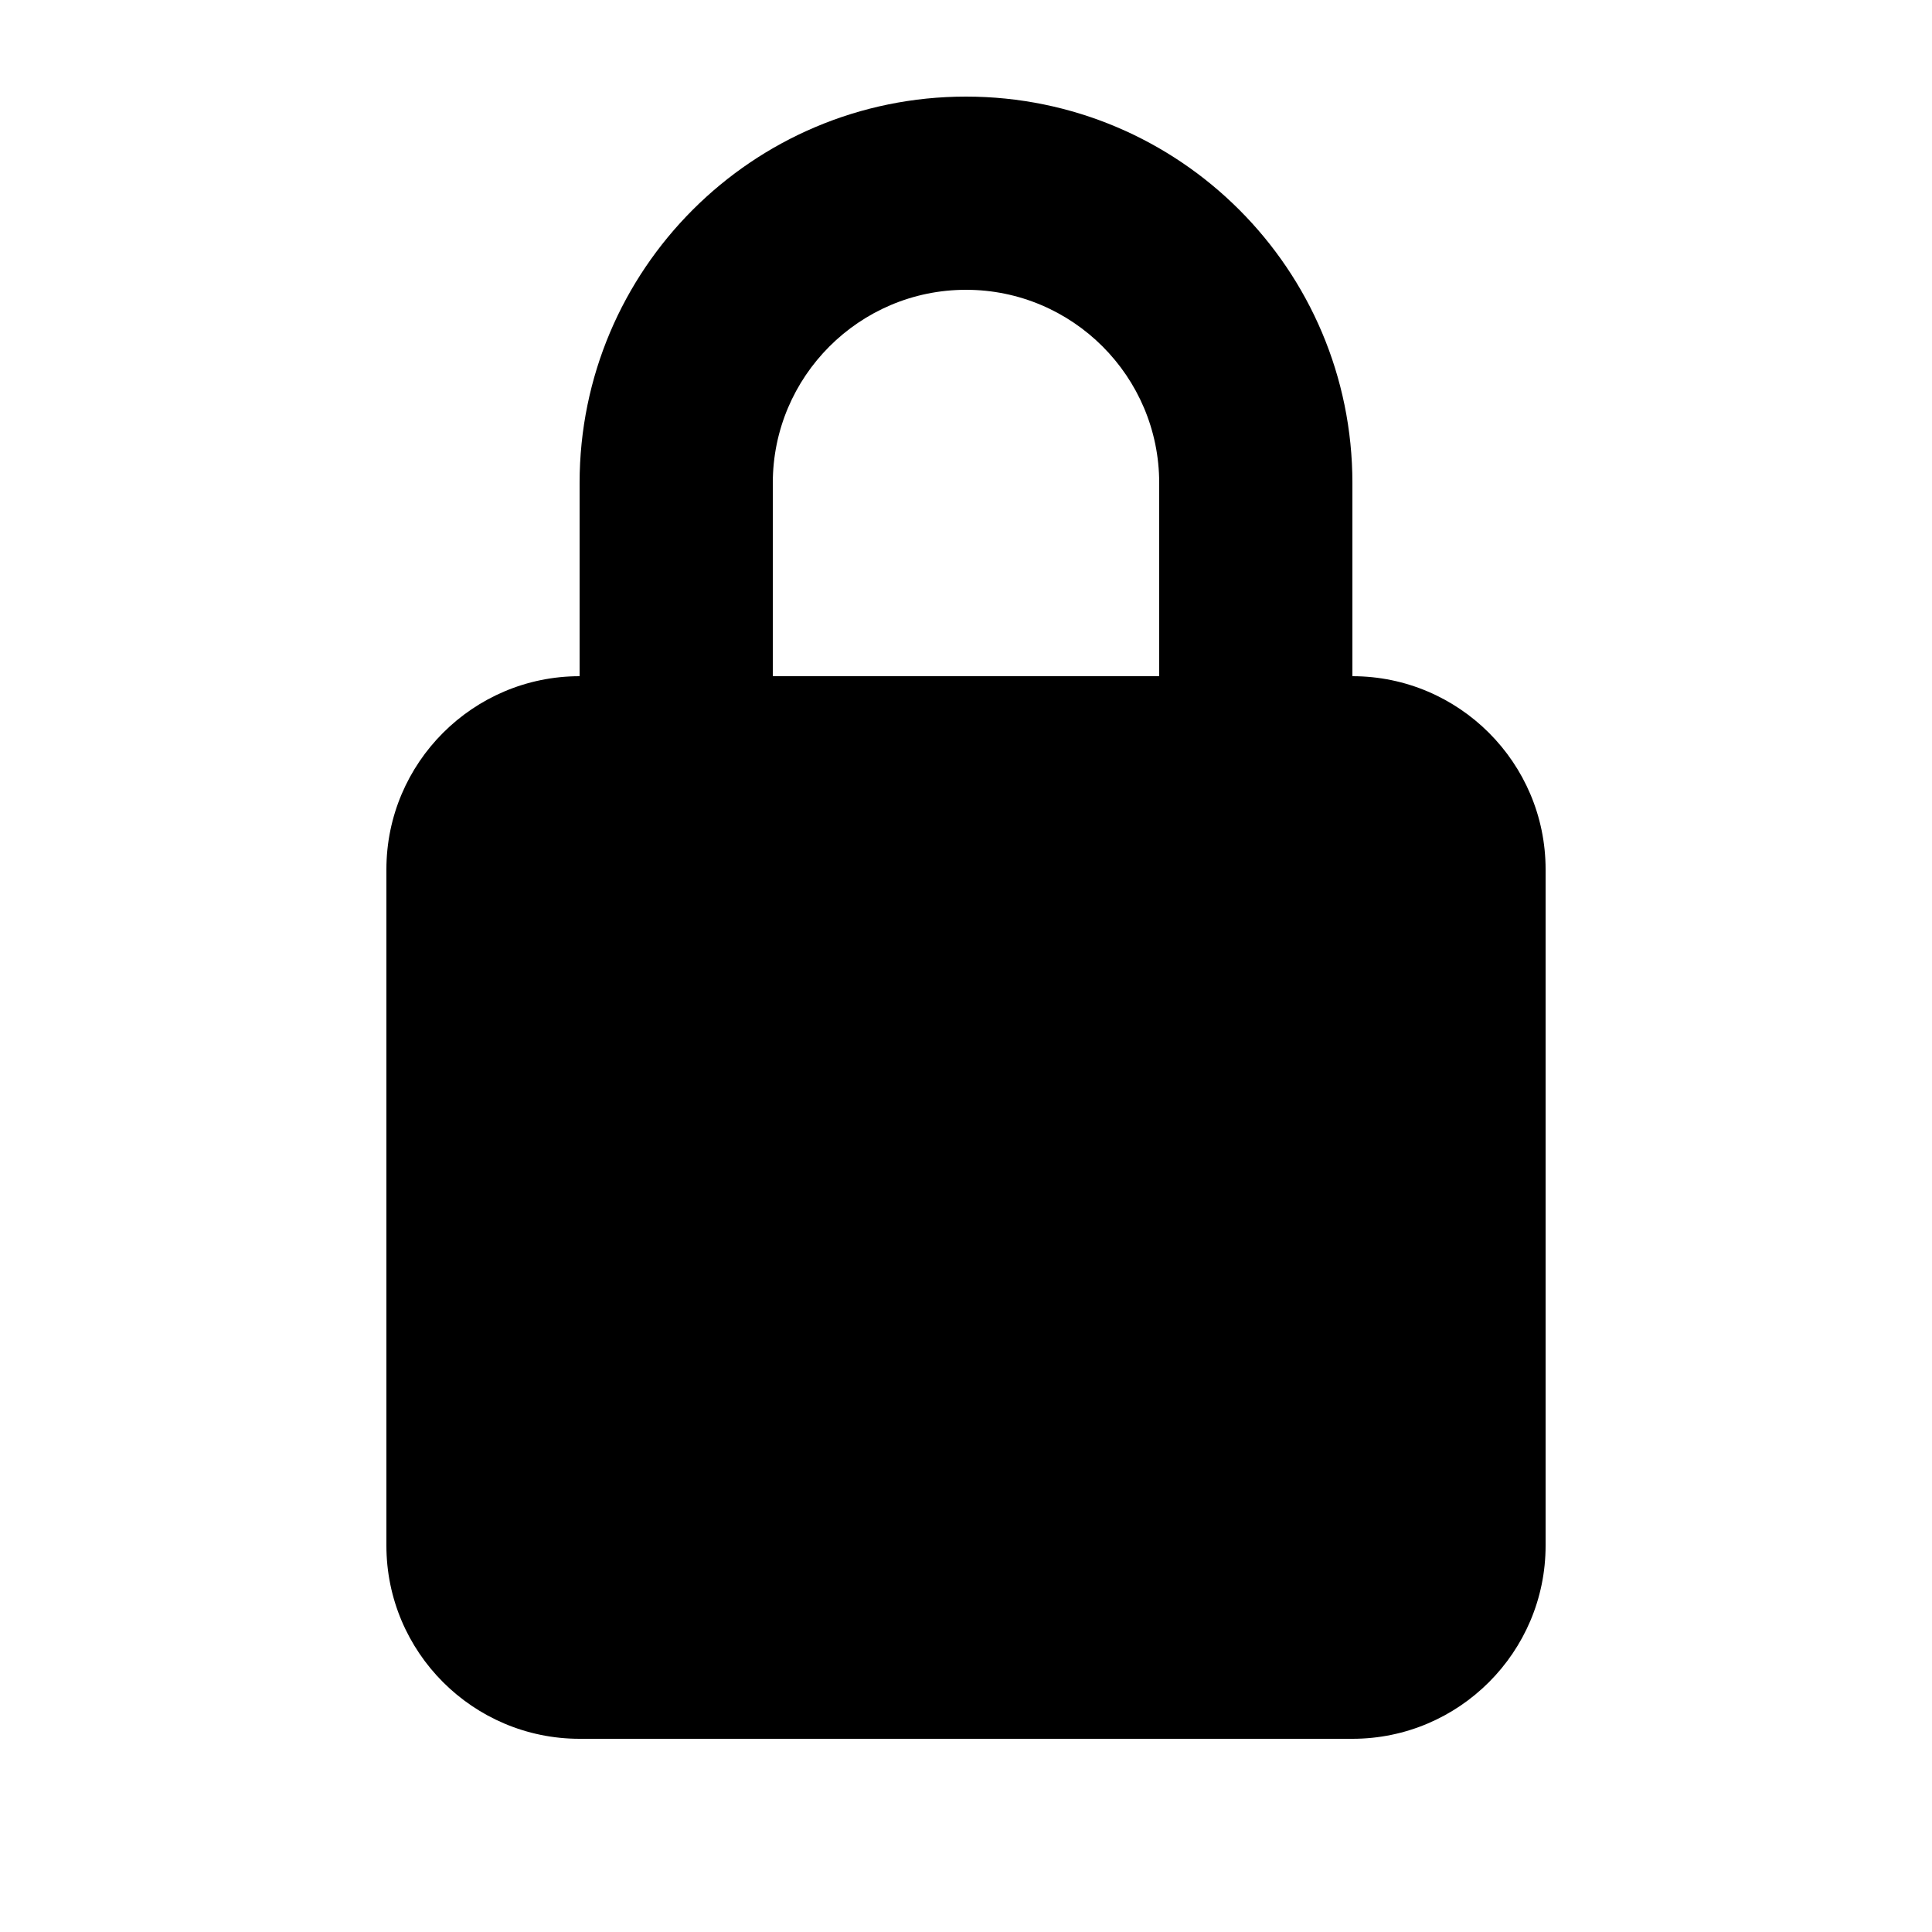
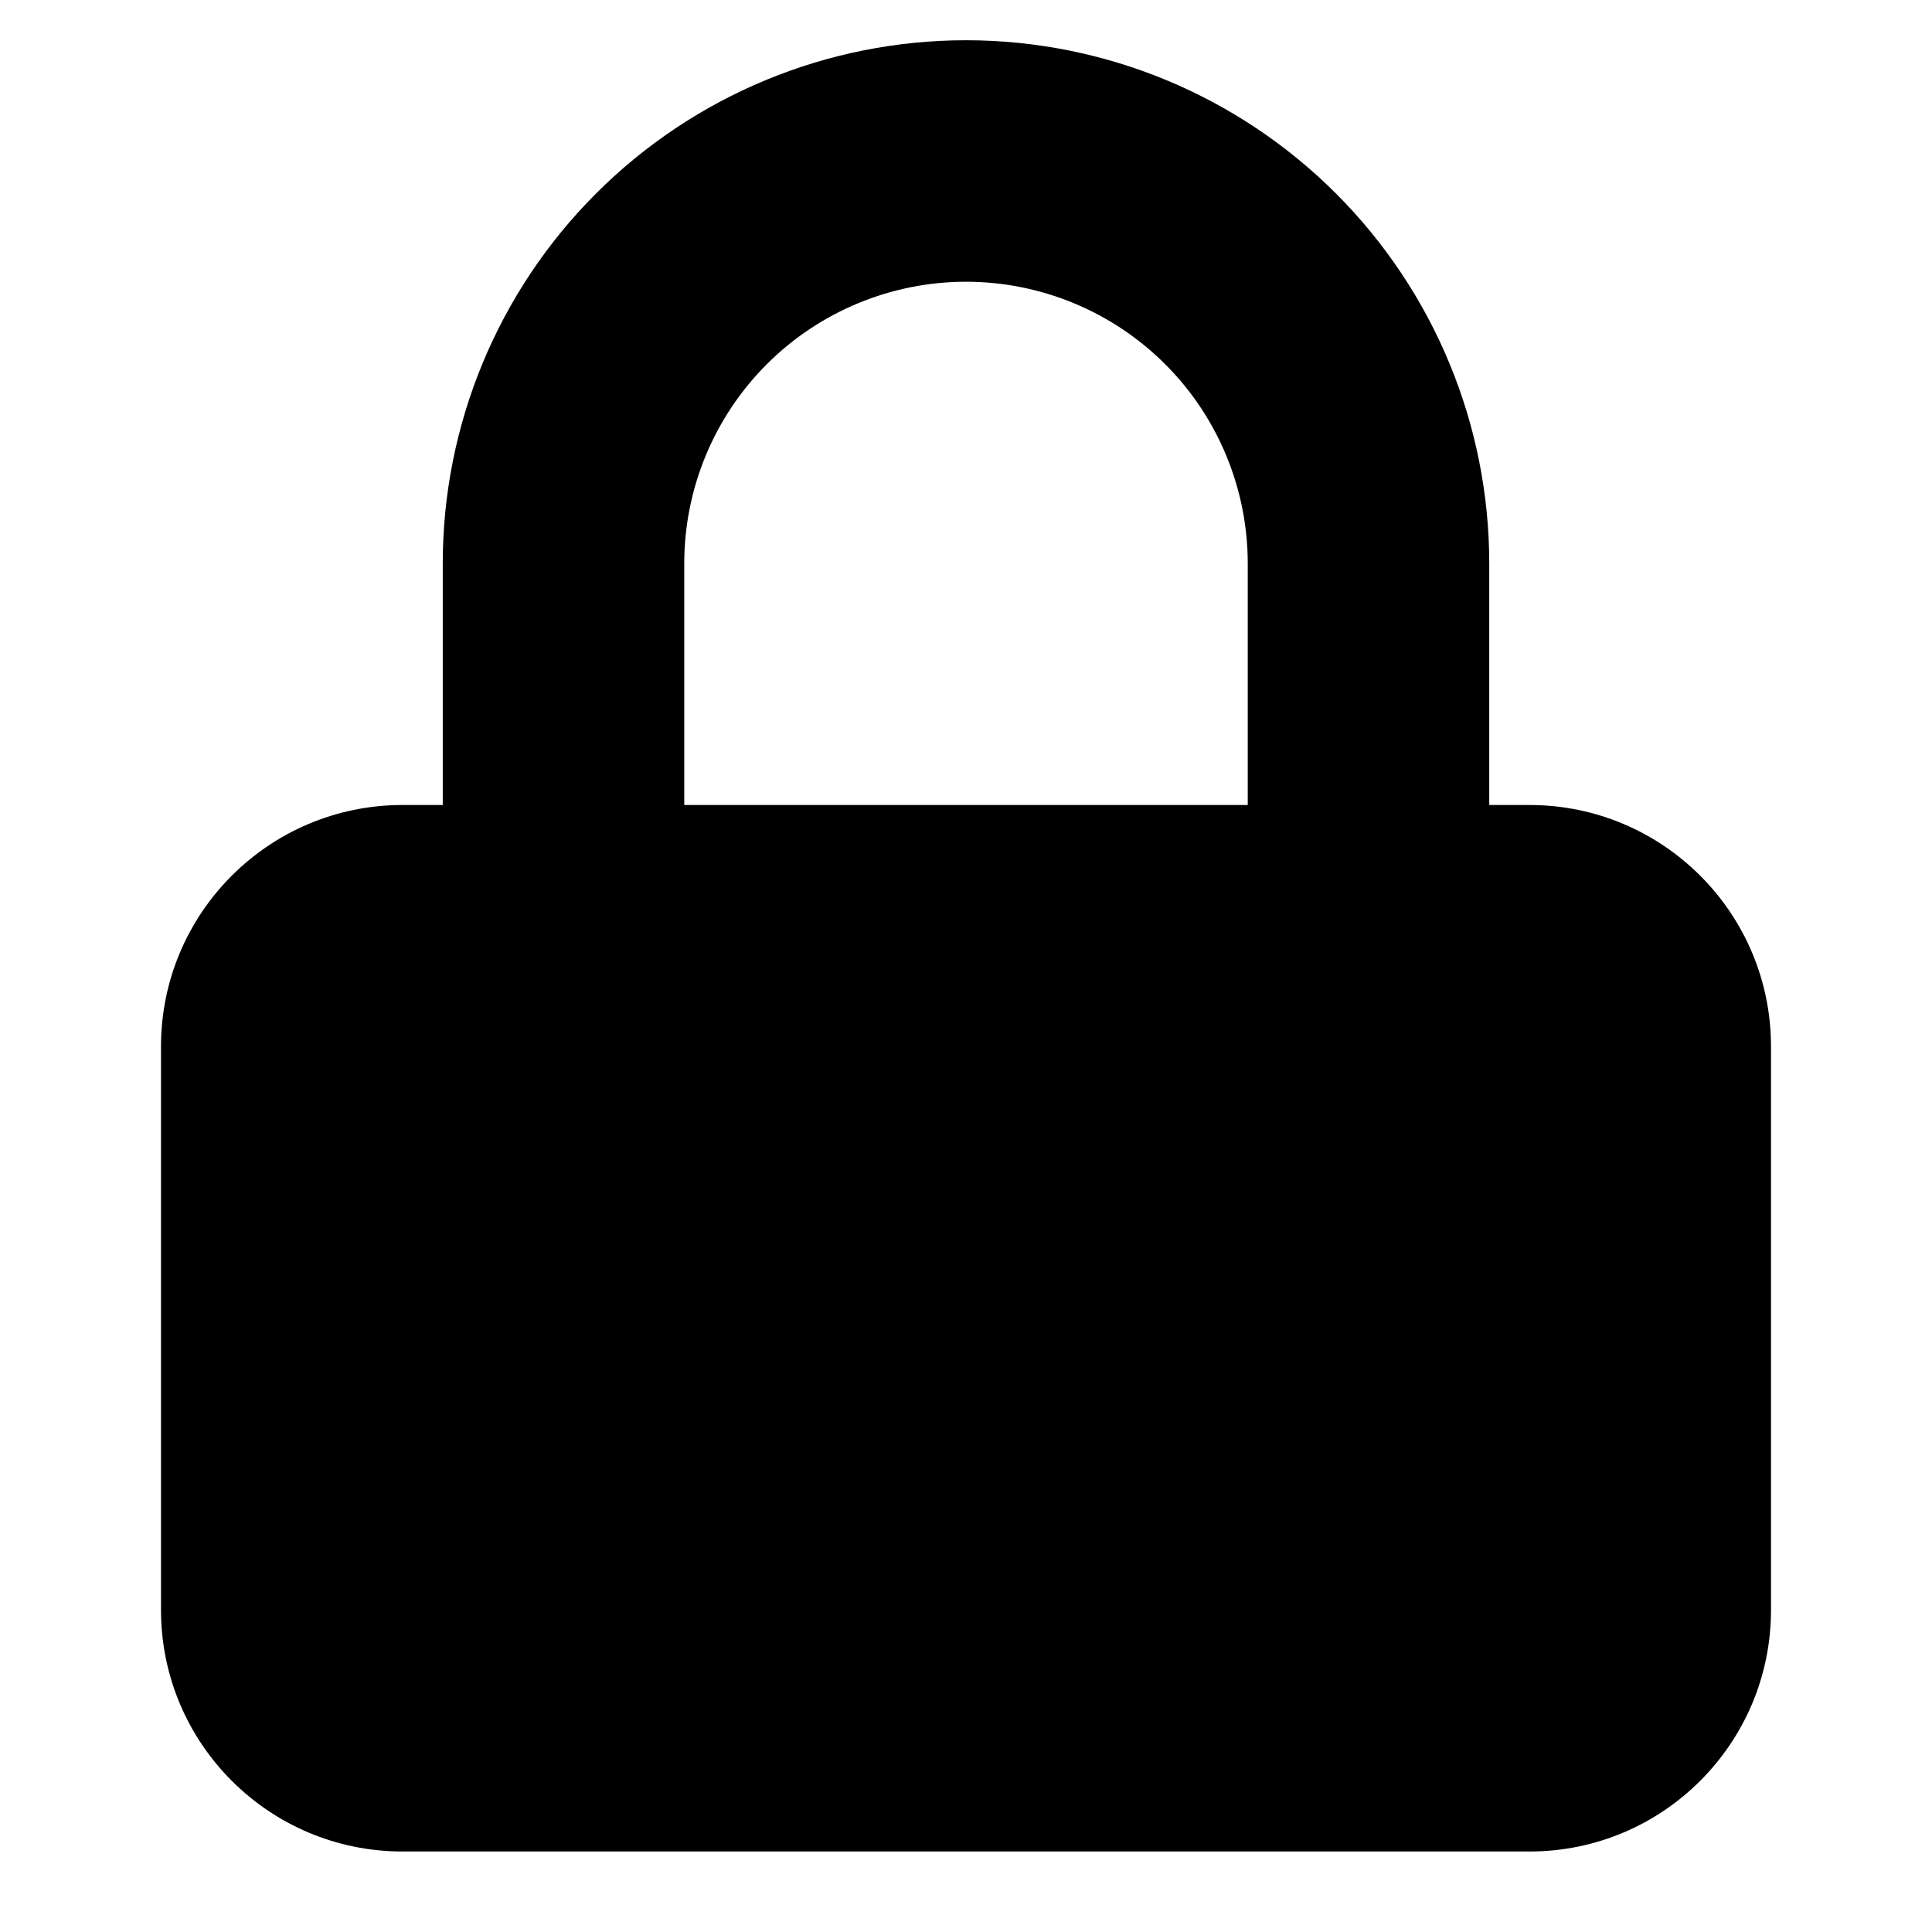
- <svg xmlns="http://www.w3.org/2000/svg" version="1.1" width="1024" height="1024" viewBox="0 0 1024 1024">
-   <path fill="currentColor" d="M409.6 256v102.4h204.8v-102.4c0-56.48-45.92-102.4-102.4-102.4s-102.4 45.92-102.4 102.4zM307.2 358.4v-102.4c0-113.12 91.68-204.8 204.8-204.8s204.8 91.68 204.8 204.8v102.4c56.48 0 102.4 45.92 102.4 102.4v358.4c0 56.48-45.92 102.4-102.4 102.4h-409.6c-56.48 0-102.4-45.92-102.4-102.4v-358.4c0-56.48 45.92-102.4 102.4-102.4z" />
+ <svg xmlns="http://www.w3.org/2000/svg" viewBox="0 0 24 24" fill="none">
+   <path fill-rule="evenodd" clip-rule="evenodd" d="M5.5 10V7C5.5 5.276 6.185 3.623 7.404 2.404C8.623 1.185 10.276 0.5 12 0.5C13.724 0.5 15.377 1.185 16.596 2.404C17.815 3.623 18.5 5.276 18.5 7V10H19C20.657 10 22 11.343 22 13V20C22 21.657 20.657 23 19 23H5C3.343 23 2 21.657 2 20V13C2 11.343 3.343 10 5 10H5.5ZM9.525 4.525C10.181 3.869 11.072 3.5 12 3.5C12.928 3.5 13.819 3.869 14.475 4.525C15.131 5.181 15.5 6.072 15.5 7V10H8.5V7C8.5 6.072 8.869 5.181 9.525 4.525Z" fill="currentColor" />
</svg>
